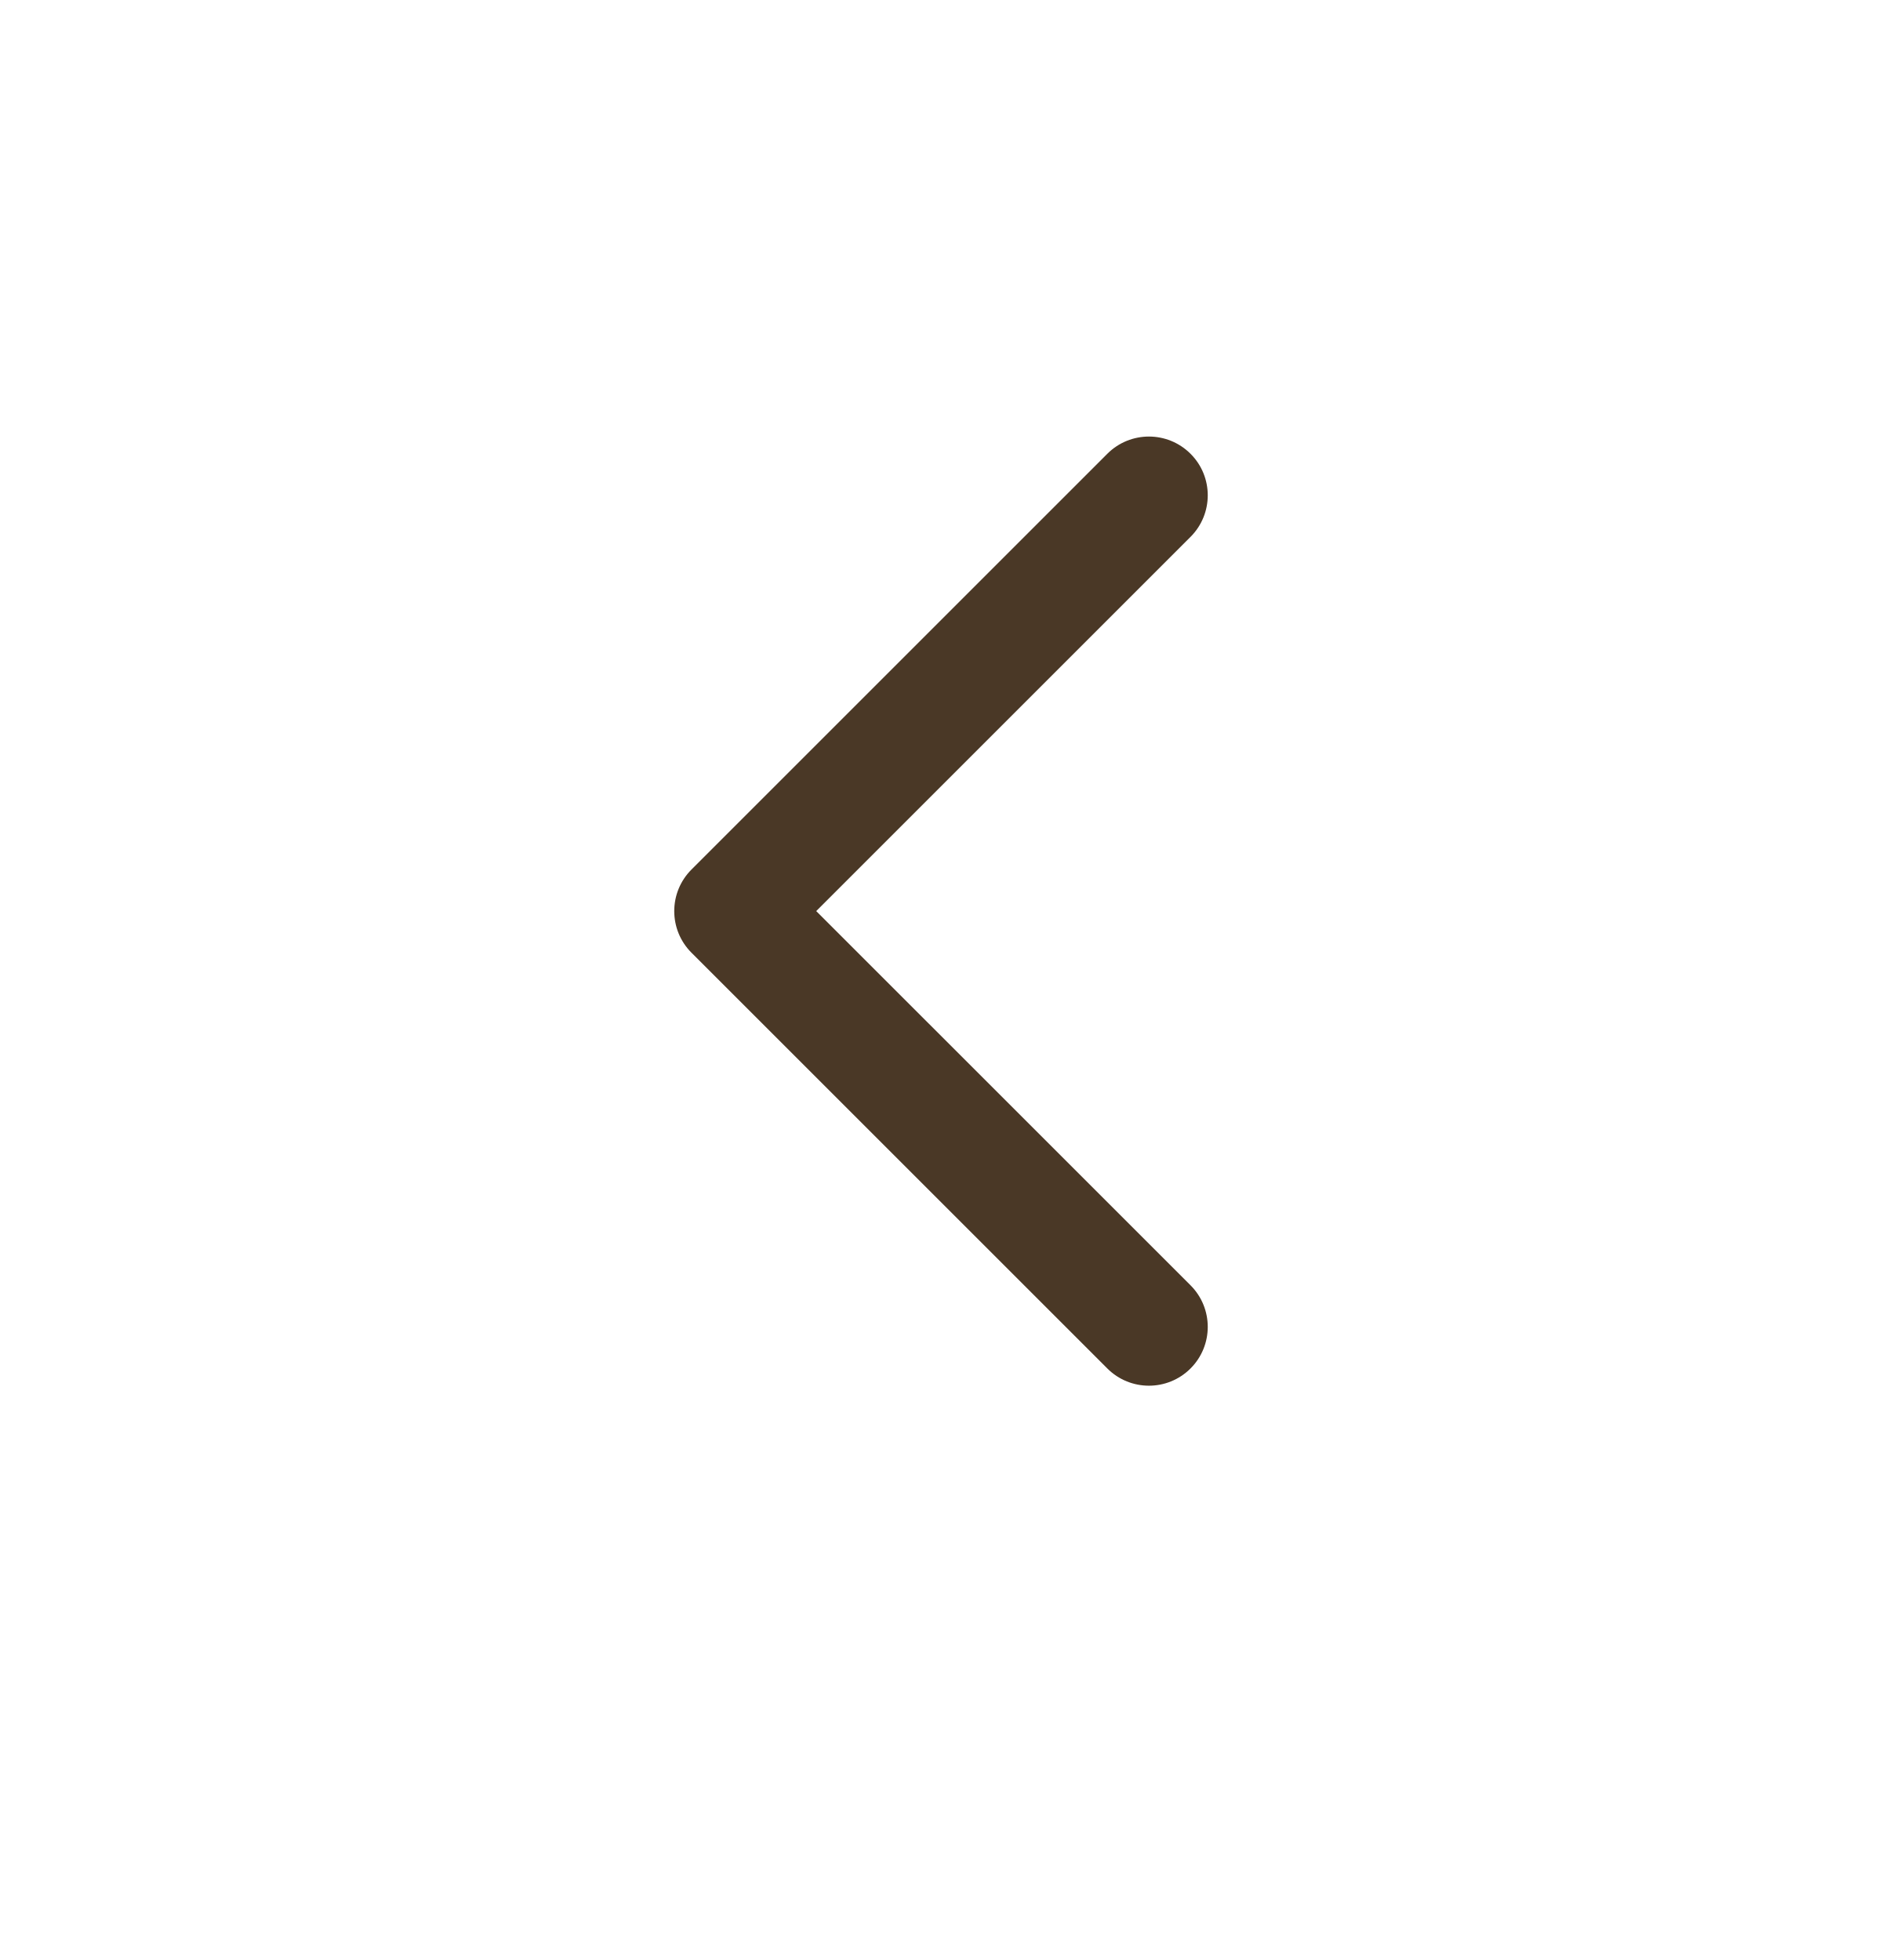
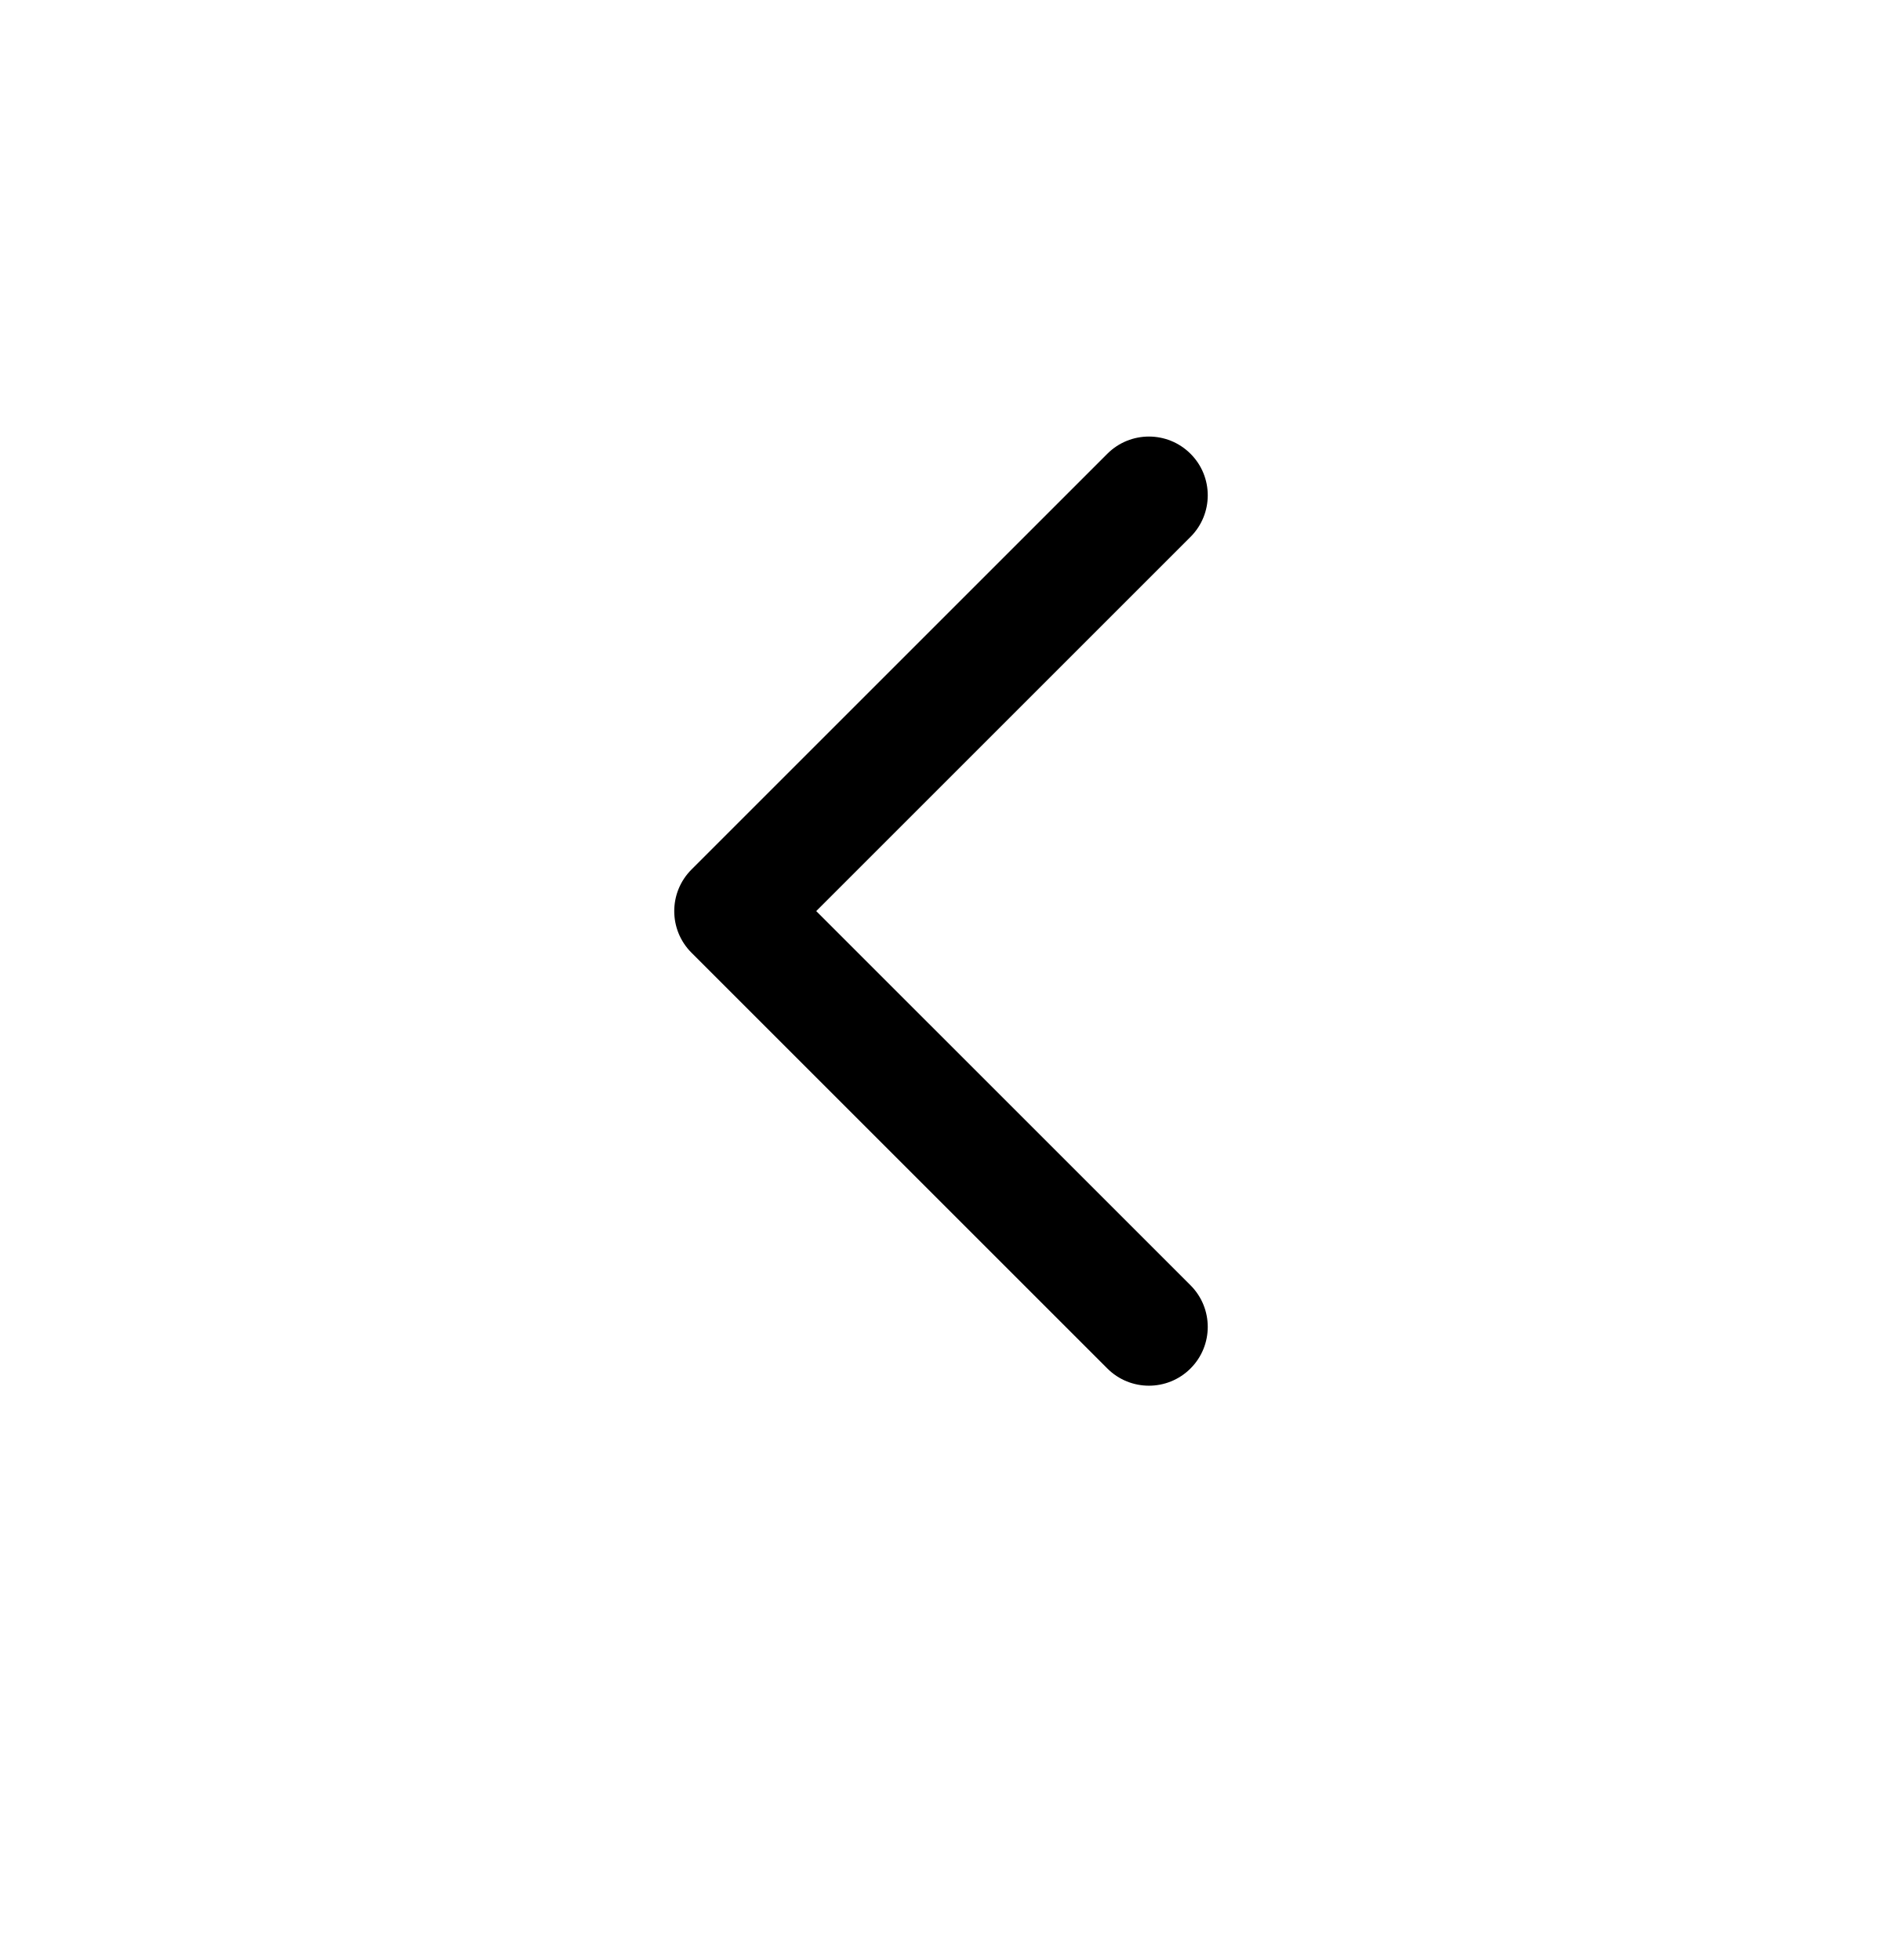
<svg xmlns="http://www.w3.org/2000/svg" width="24" height="25" viewBox="0 0 24 25" fill="none">
-   <path fill-rule="evenodd" clip-rule="evenodd" d="M15.182 6.848L10.409 11.621L15.182 16.394C15.475 16.687 15.475 17.162 15.182 17.455C14.889 17.748 14.414 17.748 14.121 17.455L8.818 12.152C8.525 11.859 8.525 11.384 8.818 11.091L14.121 5.788C14.414 5.495 14.889 5.495 15.182 5.788C15.475 6.08 15.475 6.555 15.182 6.848Z" fill="#4A3826" />
+   <path fill-rule="evenodd" clip-rule="evenodd" d="M15.182 6.848L10.409 11.621L15.182 16.394C15.475 16.687 15.475 17.162 15.182 17.455C14.889 17.748 14.414 17.748 14.121 17.455L8.818 12.152C8.525 11.859 8.525 11.384 8.818 11.091L14.121 5.788C14.414 5.495 14.889 5.495 15.182 5.788C15.475 6.08 15.475 6.555 15.182 6.848Z" fill="currentColor" />
</svg>
